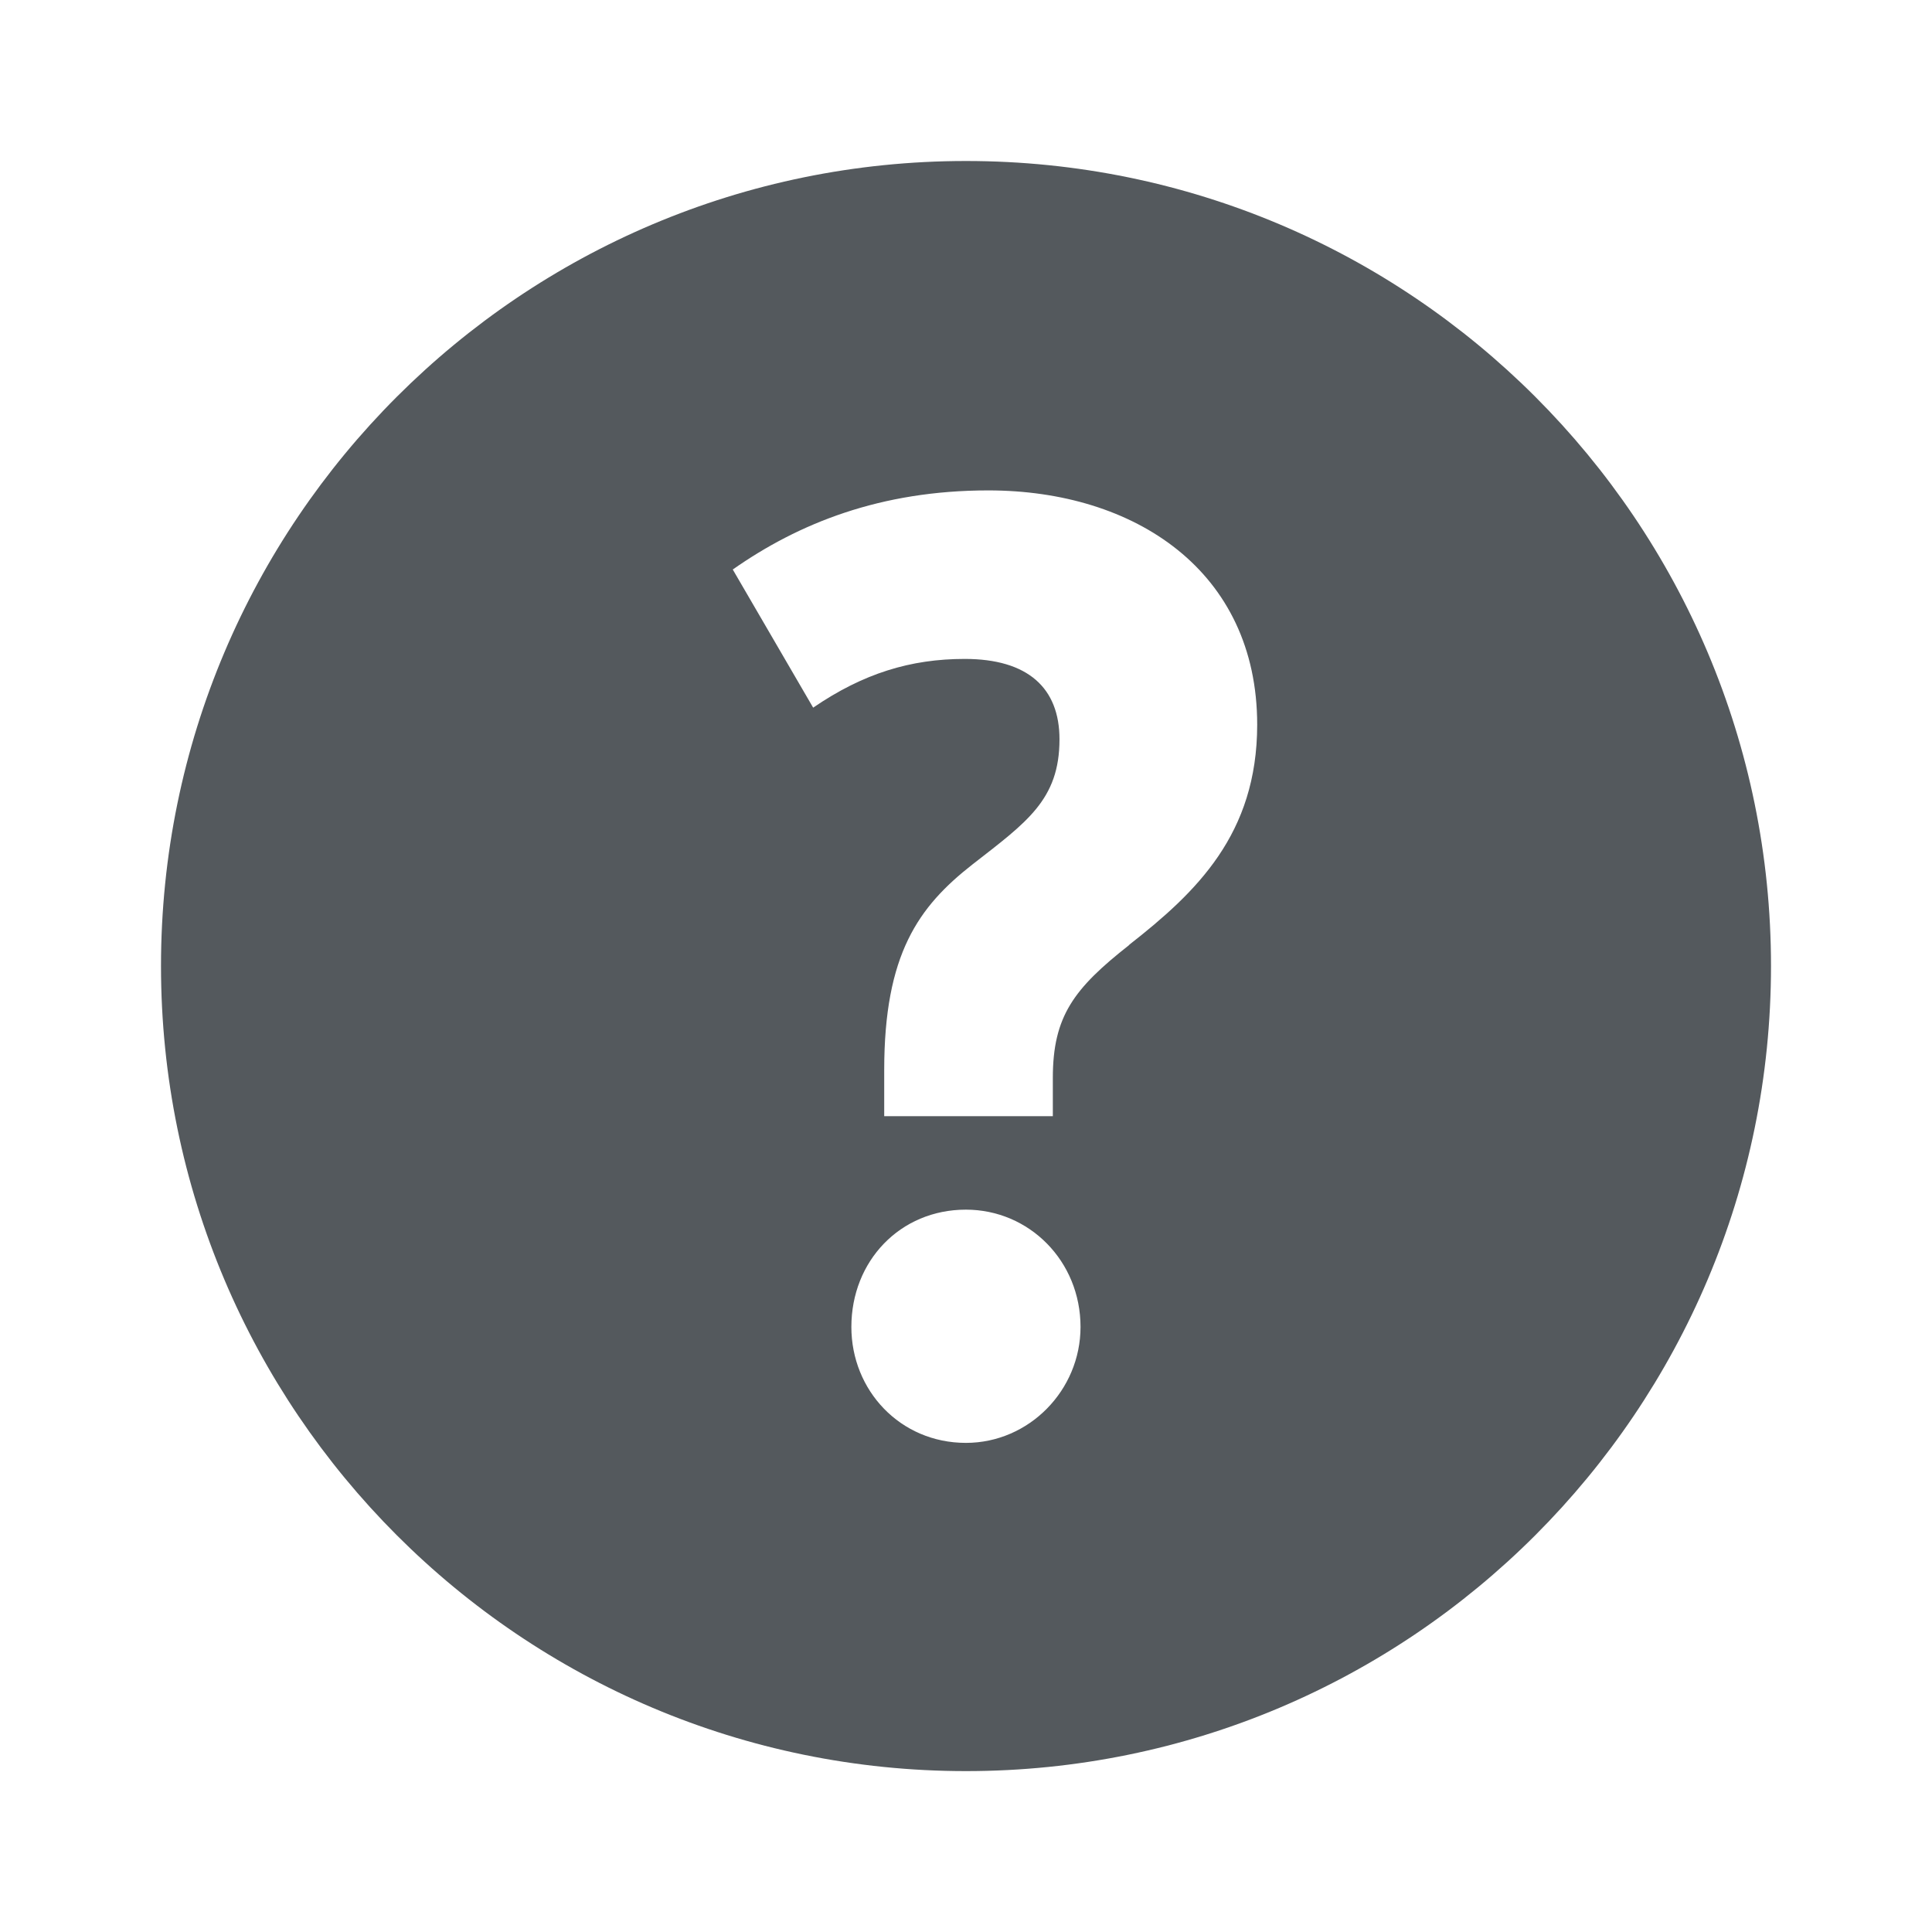
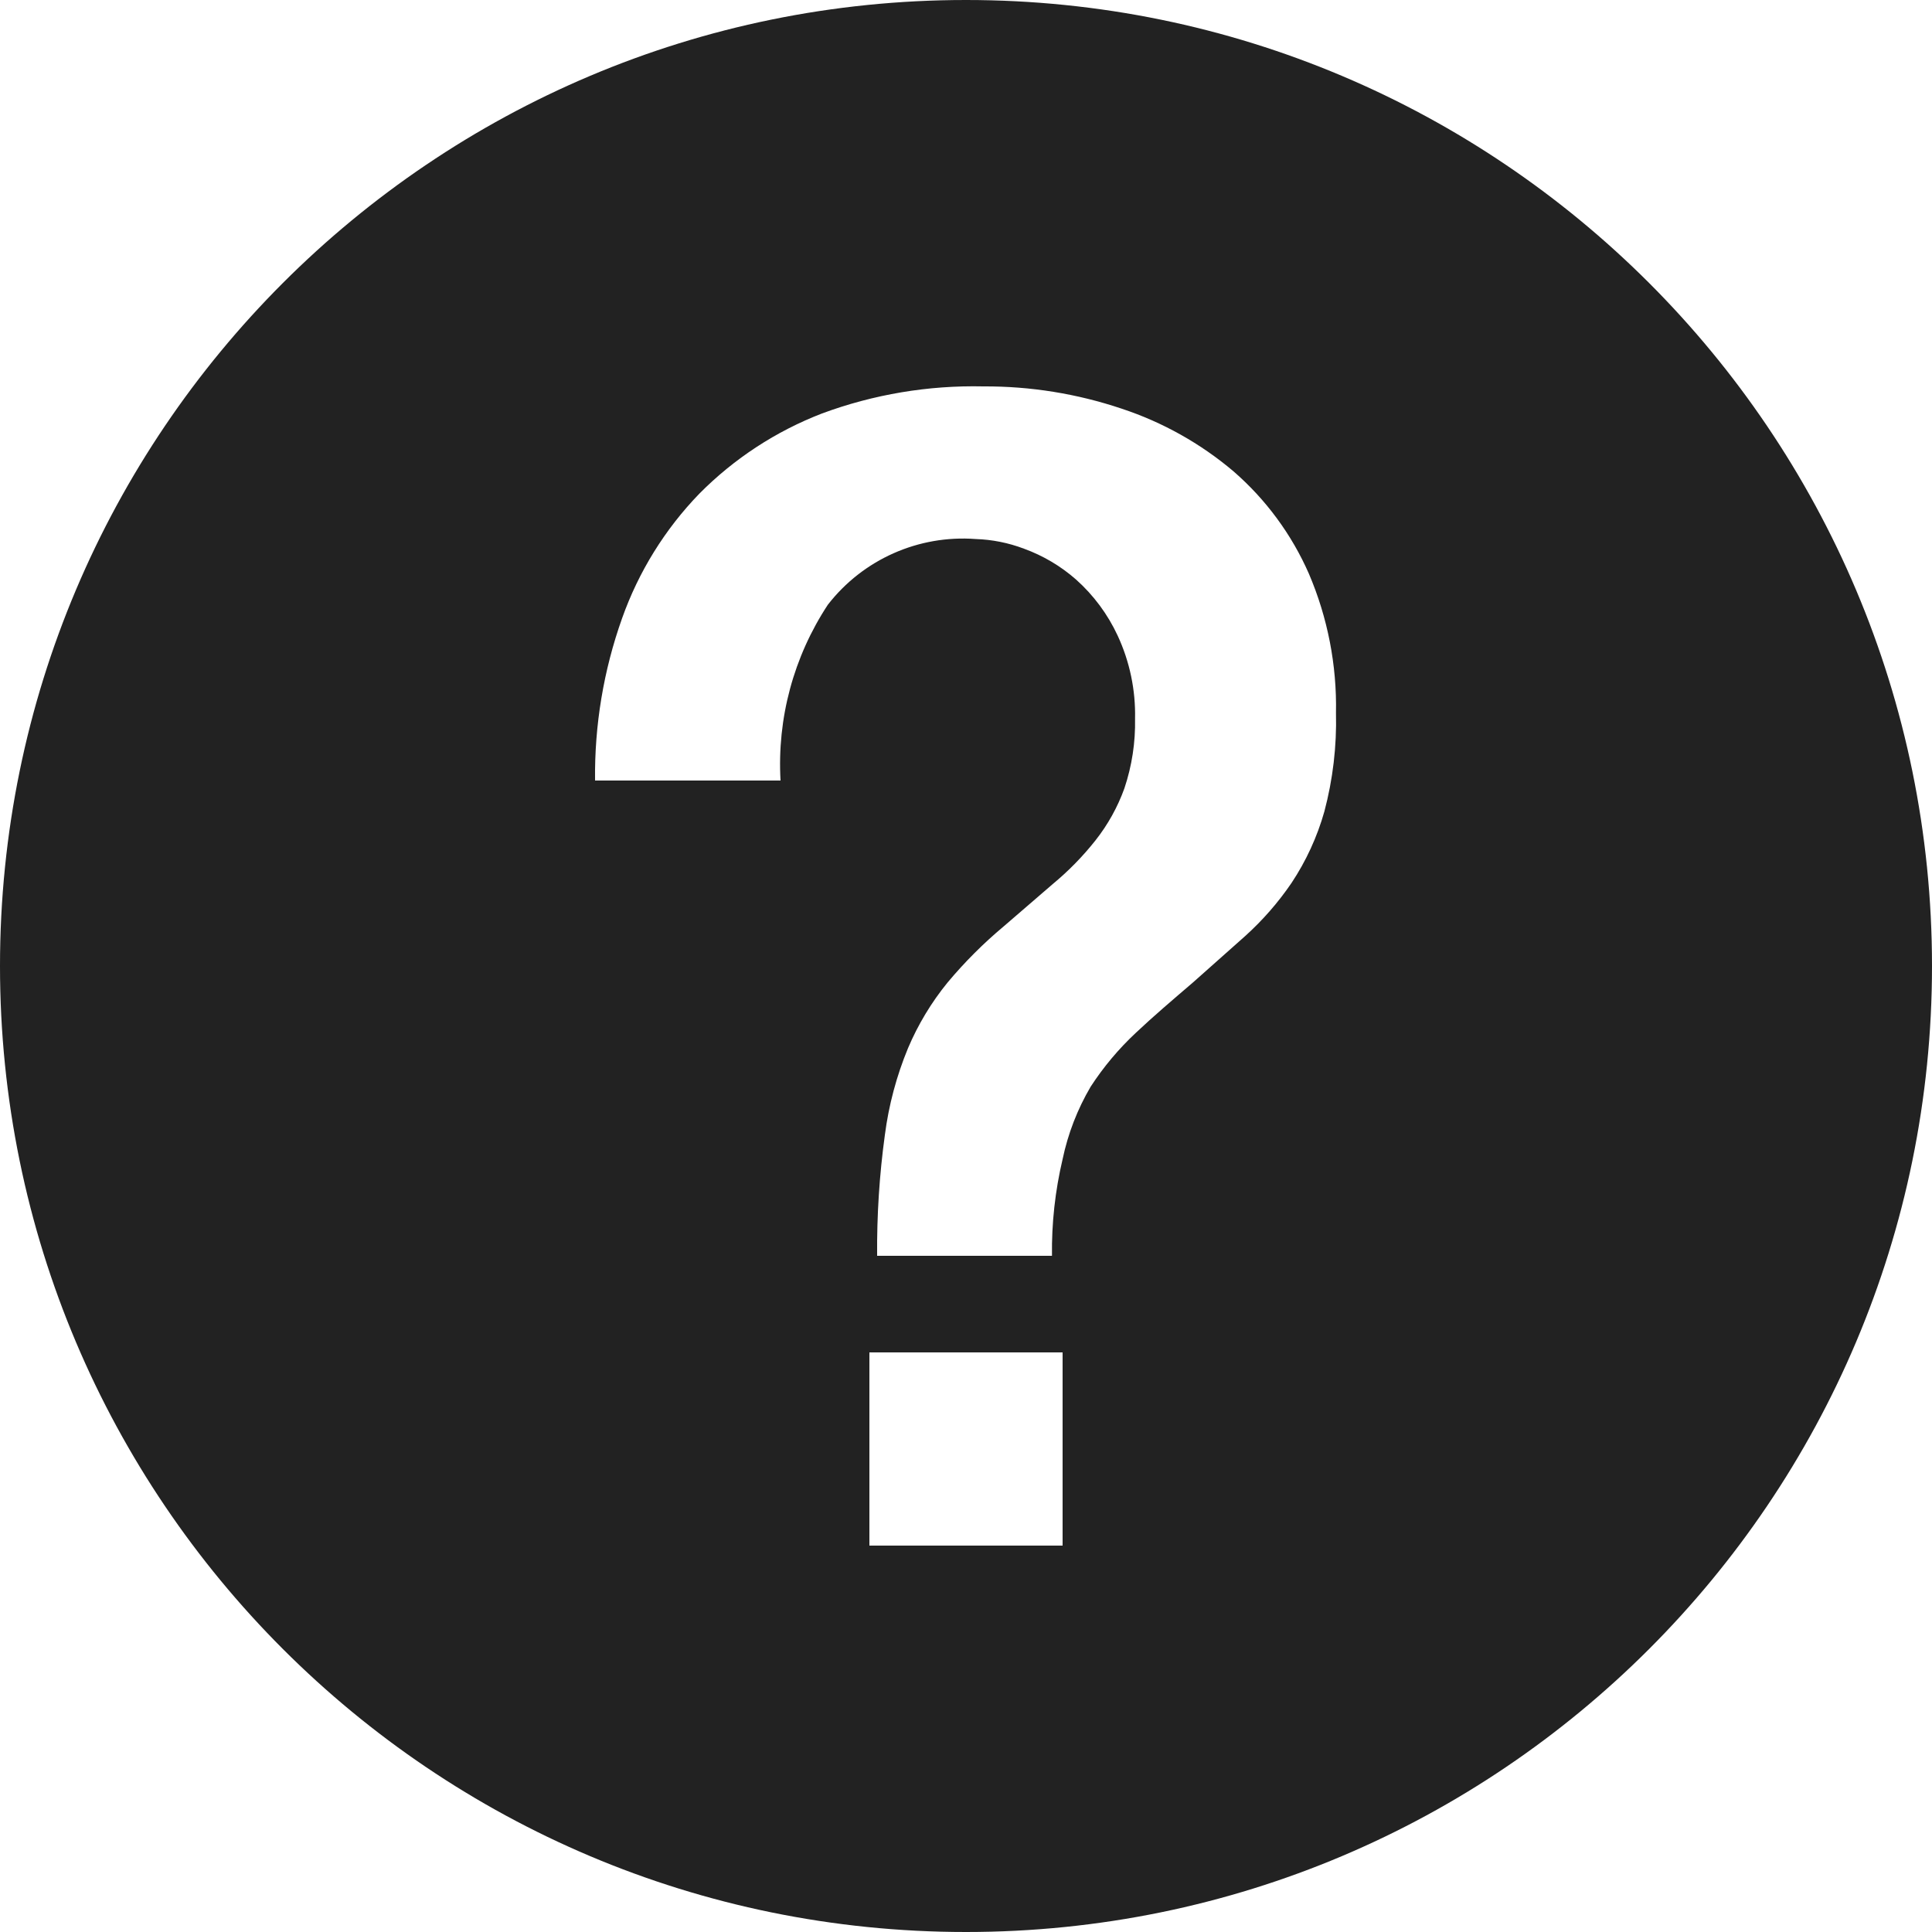
- <svg xmlns="http://www.w3.org/2000/svg" width="18" height="18" viewBox="0 0 18 18">
-   <path fill="#54595d" d="M9 1.5c-4.141 0-7.5 3.358-7.5 7.5 0 4.142 3.359 7.501 7.5 7.501 4.143 0 7.5-3.359 7.5-7.501s-3.356-7.5-7.5-7.5zm-.001 11.943c-.613 0-1.067-.49-1.067-1.08 0-.614.454-1.093 1.067-1.093.59 0 1.068.479 1.068 1.093 0 .589-.479 1.08-1.068 1.08zm1.522-4.639c-.515.405-.712.663-.712 1.239v.356h-1.571v-.43c0-1.081.32-1.522.822-1.915.504-.393.811-.602.811-1.166 0-.479-.295-.749-.883-.749-.504 0-.946.135-1.412.454l-.749-1.287c.613-.43 1.375-.737 2.381-.737 1.362 0 2.505.749 2.505 2.184-.001 1.019-.566 1.559-1.192 2.049z" />
+ <svg xmlns="http://www.w3.org/2000/svg" width="20" height="20" viewBox="0 0 20 20">
+   <path fill="#222" d="M10 0a10 10 0 1 0 10 10A10 10 0 0 0 10 0zm1 16H9v-2h2zm2.71-7.6a2.63 2.63 0 0 1-.34.74 3.06 3.06 0 0 1-.48.55l-.54.48c-.21.18-.41.35-.59.52a3 3 0 0 0-.47.56A2.49 2.49 0 0 0 11 12a4.12 4.12 0 0 0-.11 1H9.08a8.68 8.68 0 0 1 .08-1.25 3.54 3.54 0 0 1 .24-.9 2.81 2.81 0 0 1 .41-.68 4.63 4.63 0 0 1 .58-.58l.51-.44a3 3 0 0 0 .44-.45 1.92 1.92 0 0 0 .3-.54 2.13 2.13 0 0 0 .11-.72 1.94 1.94 0 0 0-.18-.86 1.79 1.79 0 0 0-.43-.58 1.69 1.69 0 0 0-.54-.32 1.55 1.55 0 0 0-.5-.1 1.77 1.77 0 0 0-1.53.68 3 3 0 0 0-.49 1.82H6.16a4.84 4.84 0 0 1 .28-1.68 3.57 3.57 0 0 1 .8-1.29 3.62 3.62 0 0 1 1.27-.83A4.52 4.52 0 0 1 10.18 4a4.42 4.42 0 0 1 1.43.23 3.48 3.48 0 0 1 1.16.65 3 3 0 0 1 .78 1.06 3.49 3.49 0 0 1 .28 1.44 3.63 3.63 0 0 1-.12 1.02z" />
</svg>
